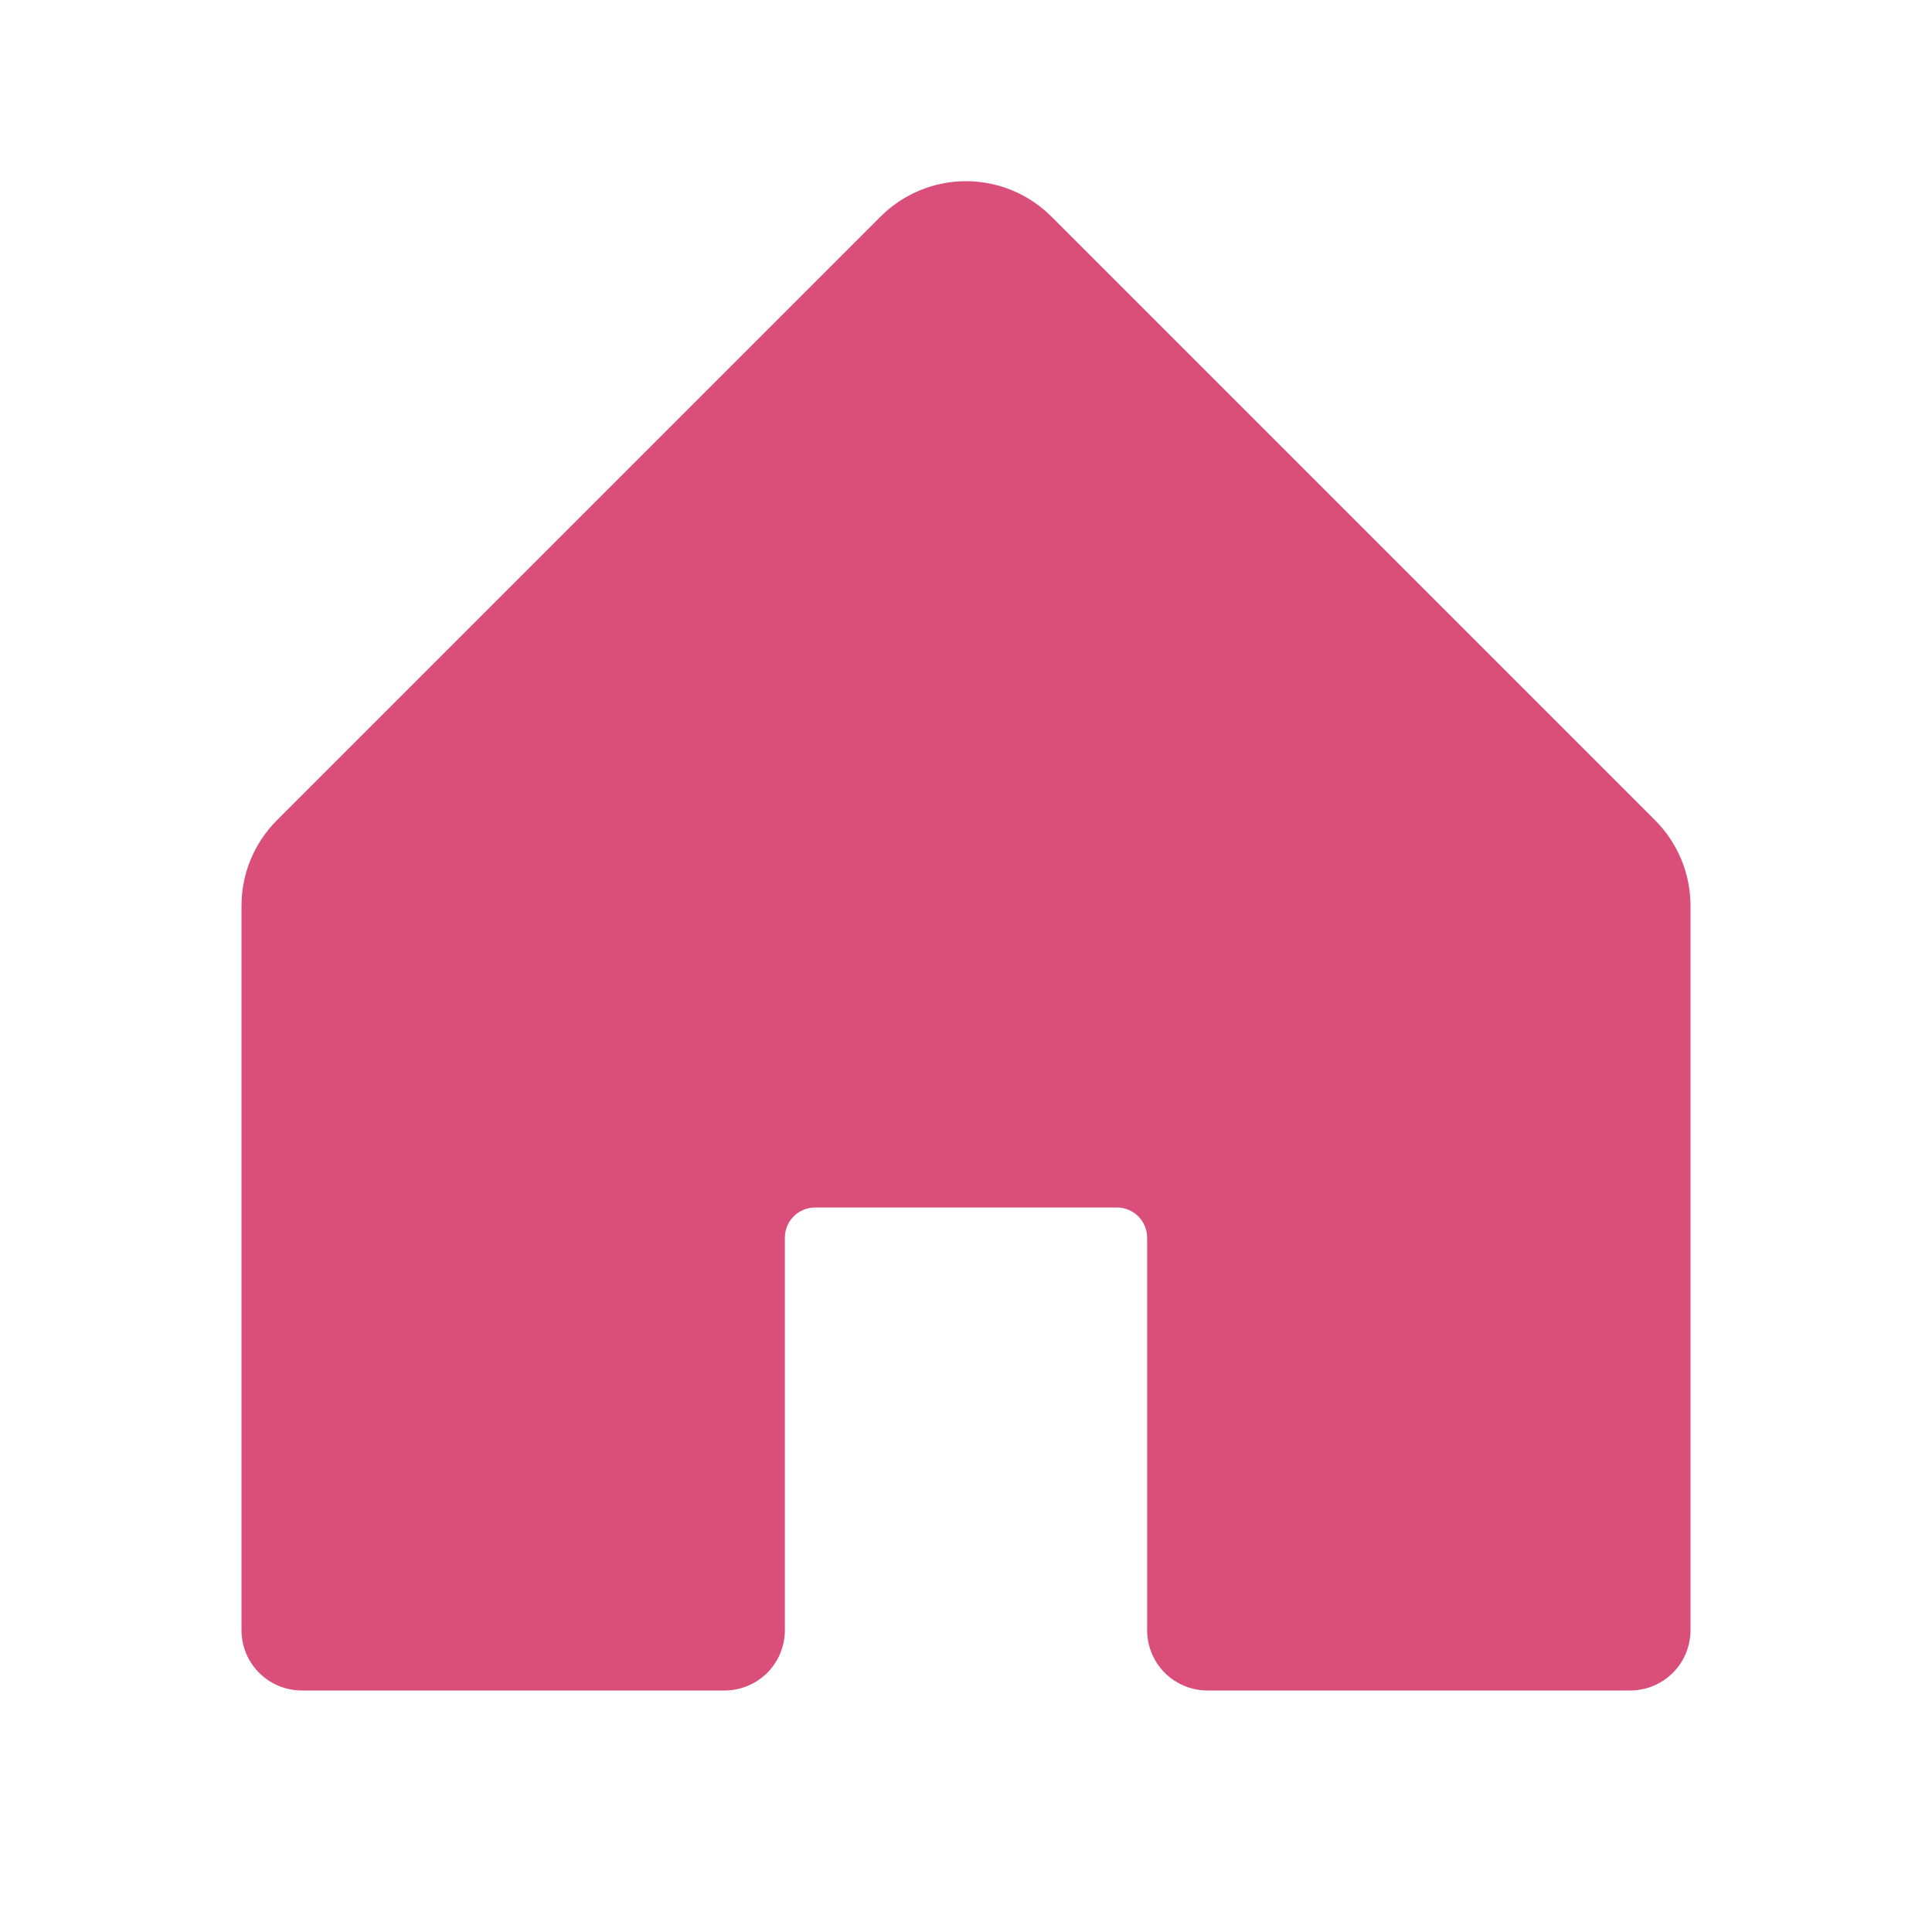
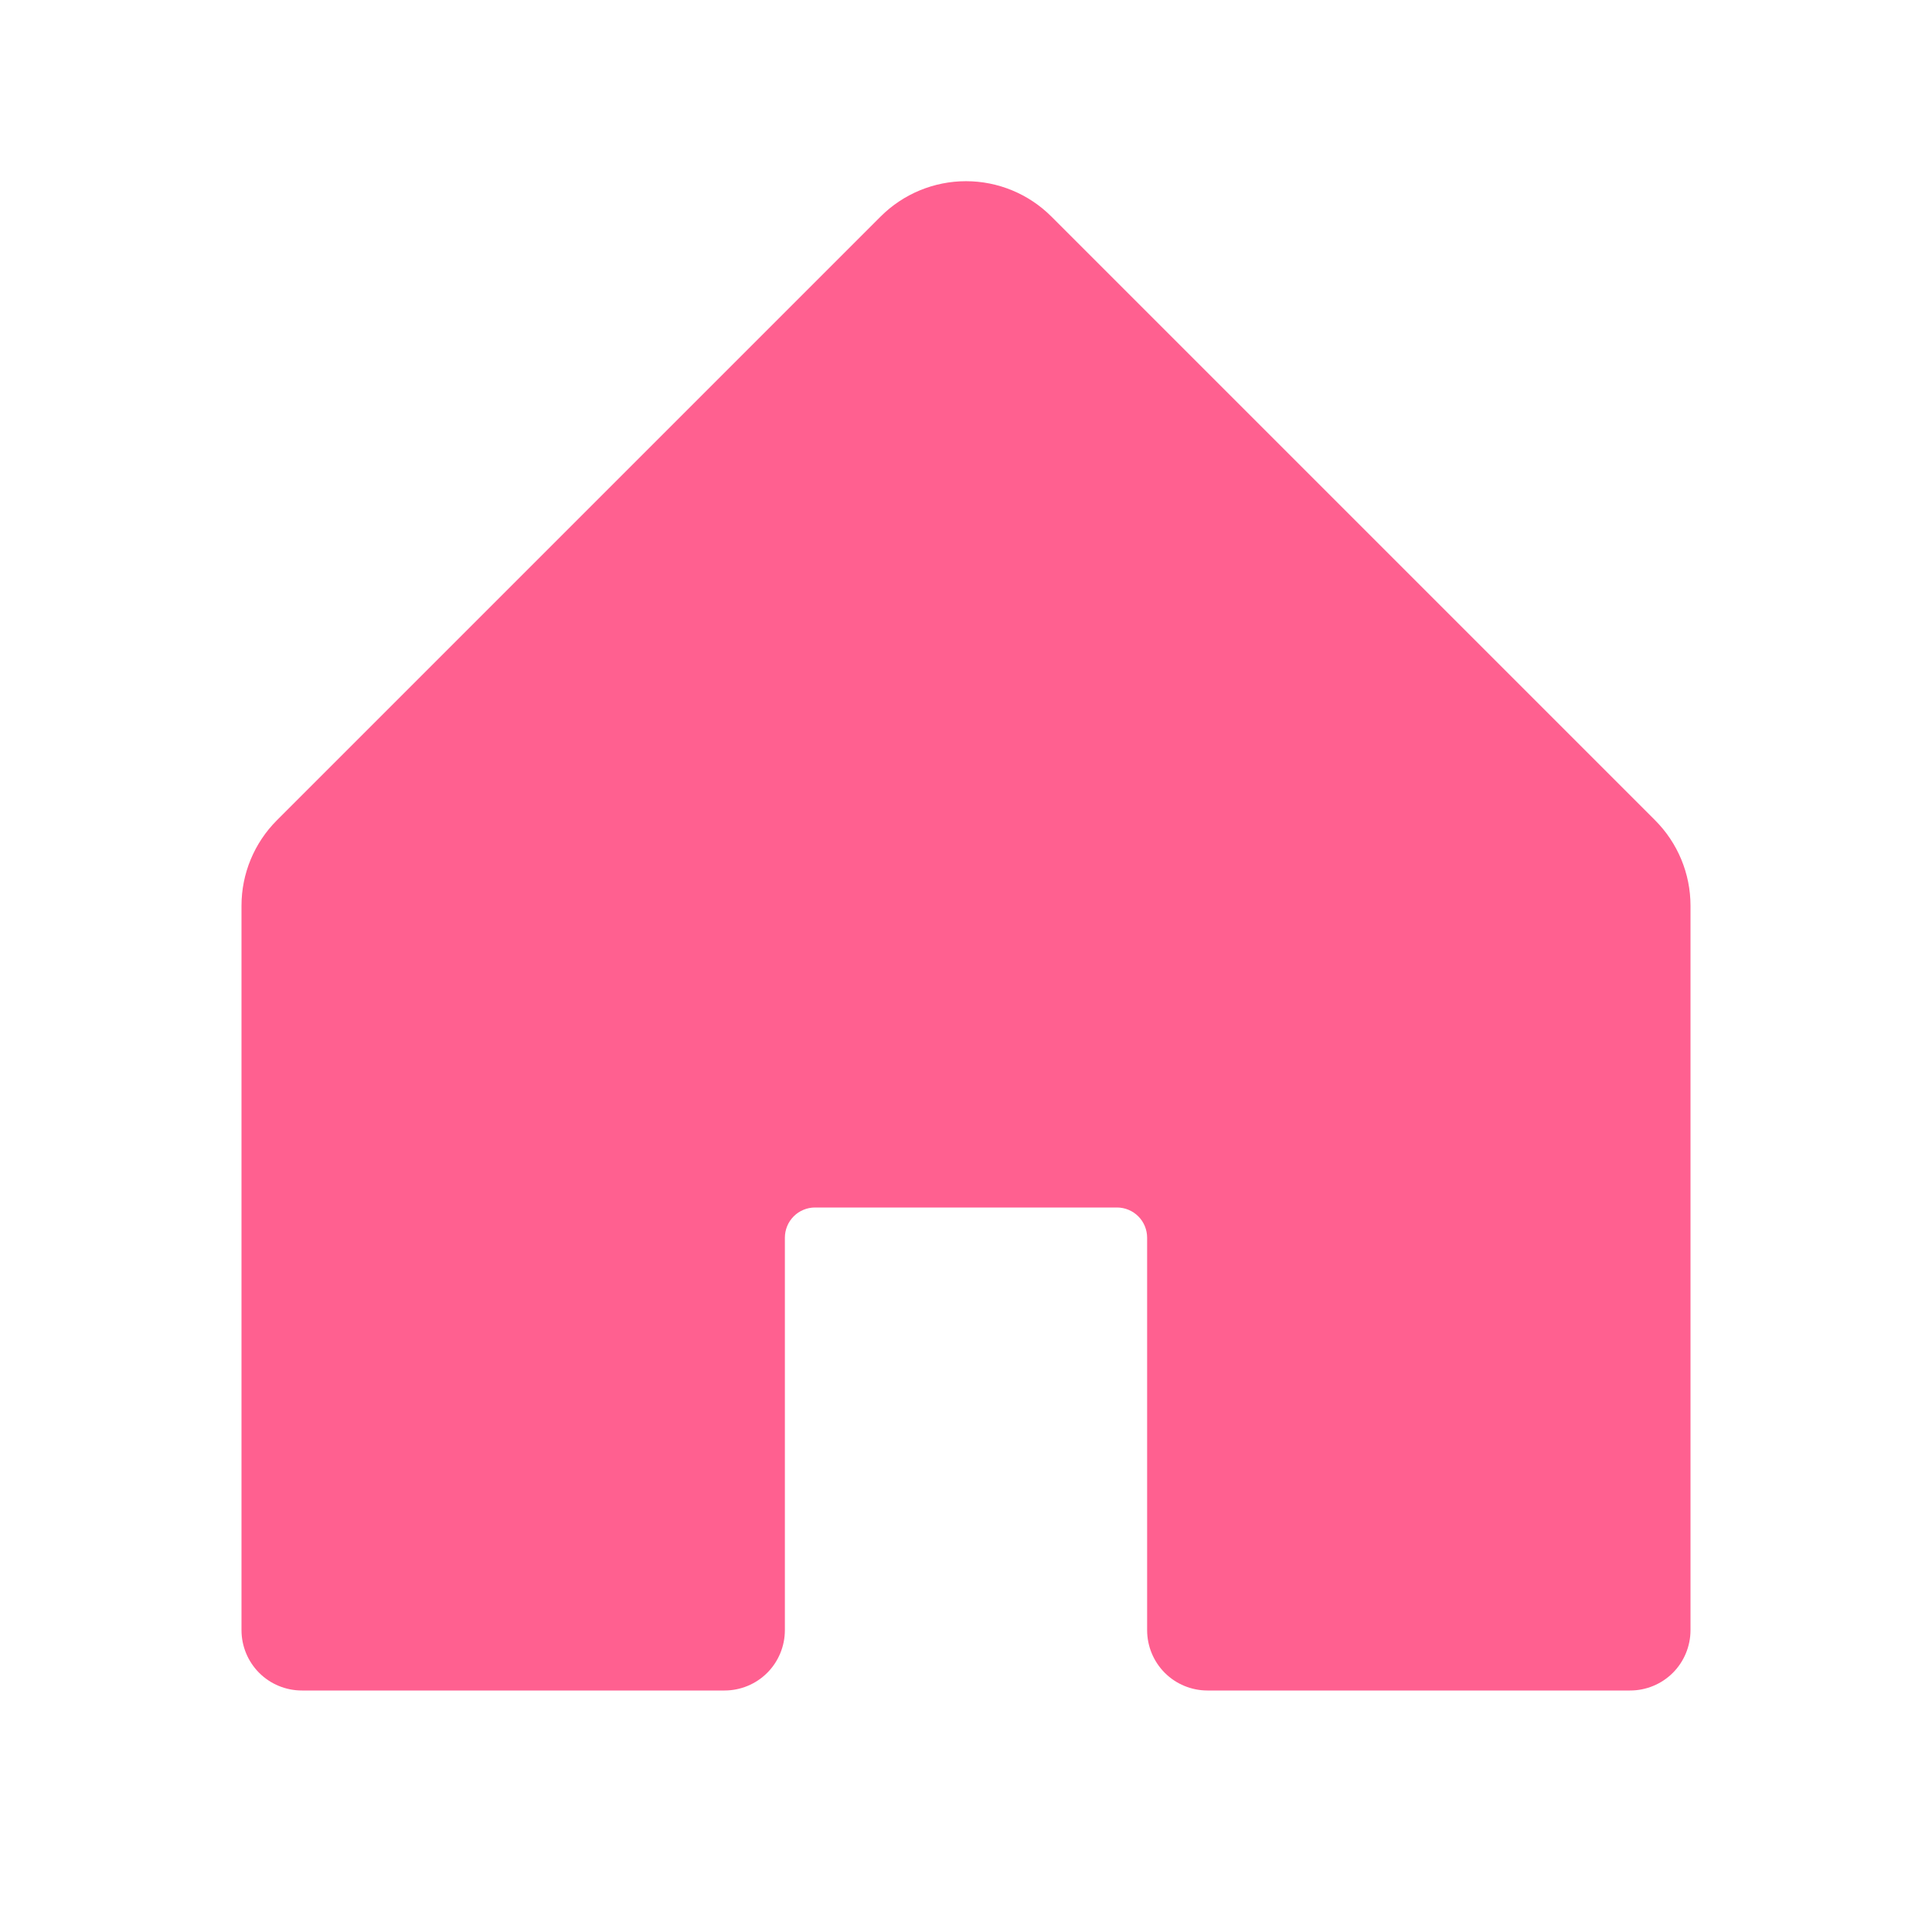
<svg xmlns="http://www.w3.org/2000/svg" preserveAspectRatio="none" overflow="visible" style="display: block;" width="28" height="28" viewBox="0 0 28 28" fill="none">
  <g id="house-fill">
-     <path id="Vector" d="M24.5 13.125V23.625C24.5 23.857 24.408 24.08 24.244 24.244C24.08 24.408 23.857 24.5 23.625 24.5H17.5C17.268 24.5 17.045 24.408 16.881 24.244C16.717 24.08 16.625 23.857 16.625 23.625V17.938C16.625 17.822 16.579 17.71 16.497 17.628C16.415 17.546 16.303 17.5 16.188 17.5H11.812C11.697 17.5 11.585 17.546 11.503 17.628C11.421 17.71 11.375 17.822 11.375 17.938V23.625C11.375 23.857 11.283 24.08 11.119 24.244C10.955 24.408 10.732 24.5 10.5 24.5H4.375C4.143 24.5 3.92 24.408 3.756 24.244C3.592 24.08 3.5 23.857 3.5 23.625V13.125C3.5 12.661 3.685 12.216 4.013 11.888L12.763 3.138C13.091 2.81 13.536 2.626 14 2.626C14.464 2.626 14.909 2.81 15.237 3.138L23.987 11.888C24.315 12.216 24.5 12.661 24.5 13.125Z" fill="#D94F79" />
+     <path id="Vector" d="M24.5 13.125V23.625C24.5 23.857 24.408 24.08 24.244 24.244C24.08 24.408 23.857 24.5 23.625 24.5H17.5C17.268 24.5 17.045 24.408 16.881 24.244C16.717 24.08 16.625 23.857 16.625 23.625V17.938C16.625 17.822 16.579 17.71 16.497 17.628C16.415 17.546 16.303 17.5 16.188 17.5H11.812C11.697 17.5 11.585 17.546 11.503 17.628C11.421 17.71 11.375 17.822 11.375 17.938V23.625C11.375 23.857 11.283 24.08 11.119 24.244C10.955 24.408 10.732 24.5 10.5 24.5H4.375C4.143 24.5 3.92 24.408 3.756 24.244C3.592 24.08 3.5 23.857 3.5 23.625V13.125C3.5 12.661 3.685 12.216 4.013 11.888L12.763 3.138C13.091 2.81 13.536 2.626 14 2.626C14.464 2.626 14.909 2.81 15.237 3.138L23.987 11.888C24.315 12.216 24.5 12.661 24.5 13.125Z" fill="#FF6090" />
  </g>
</svg>
